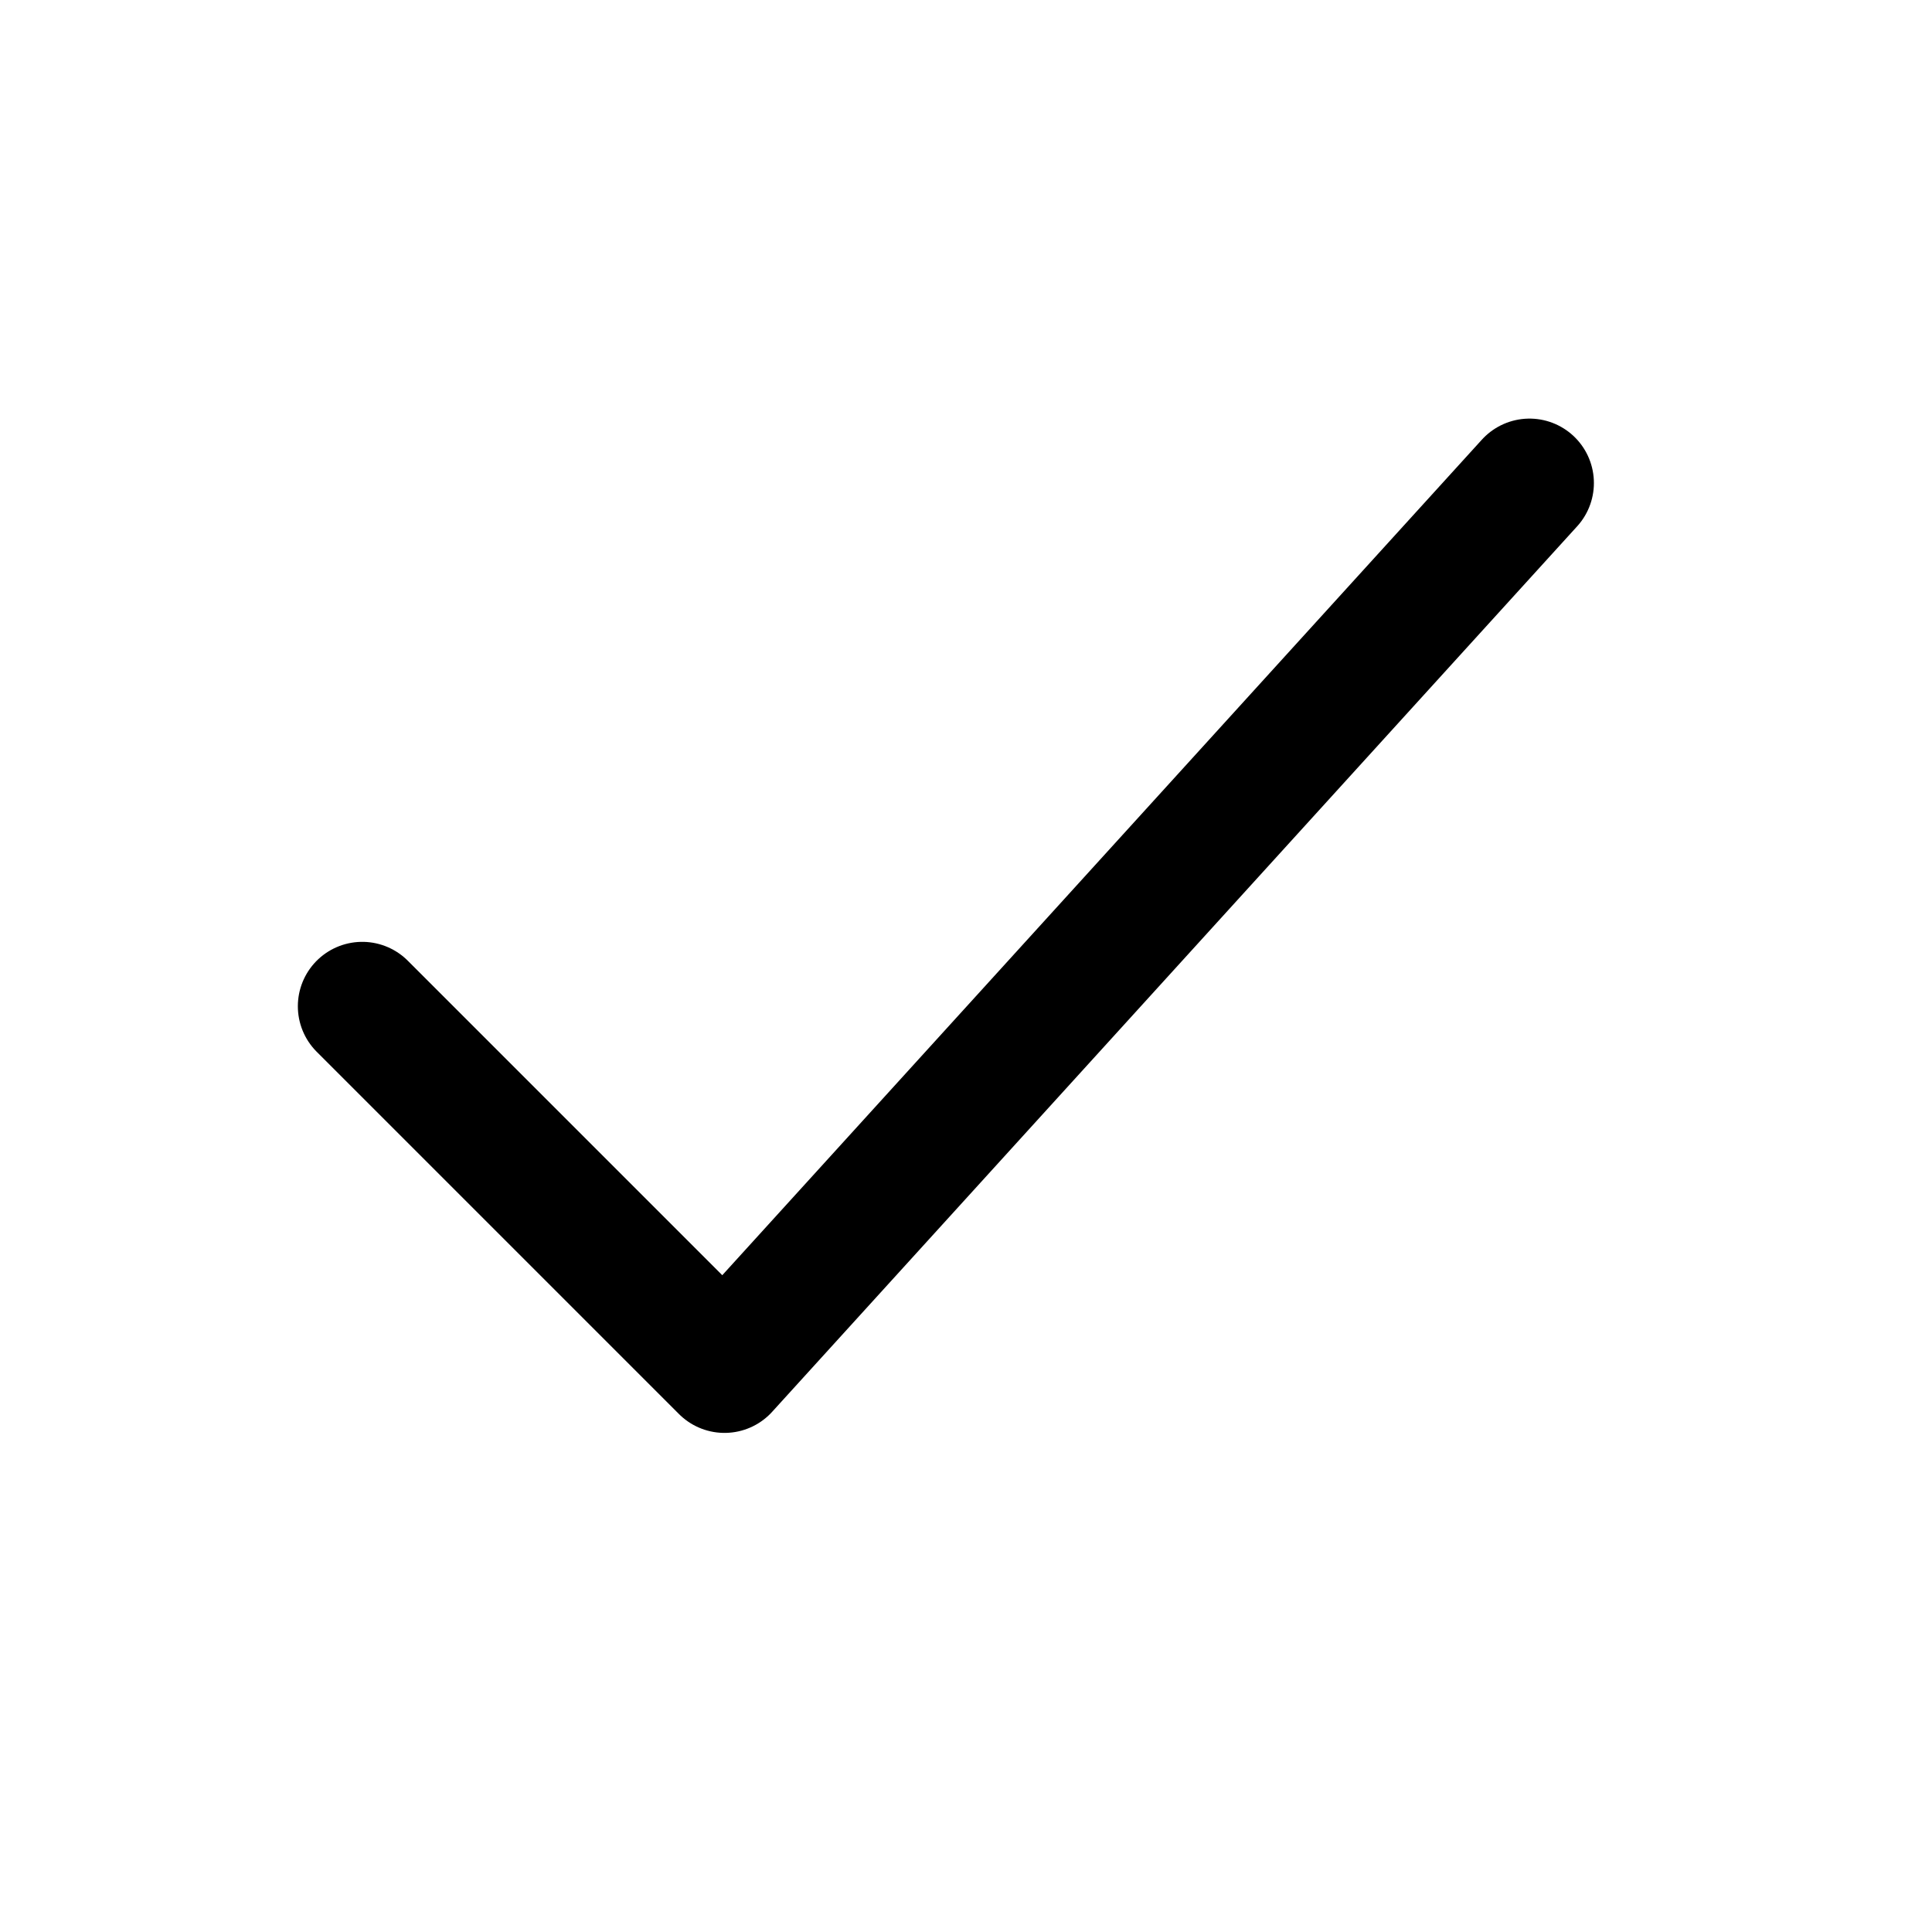
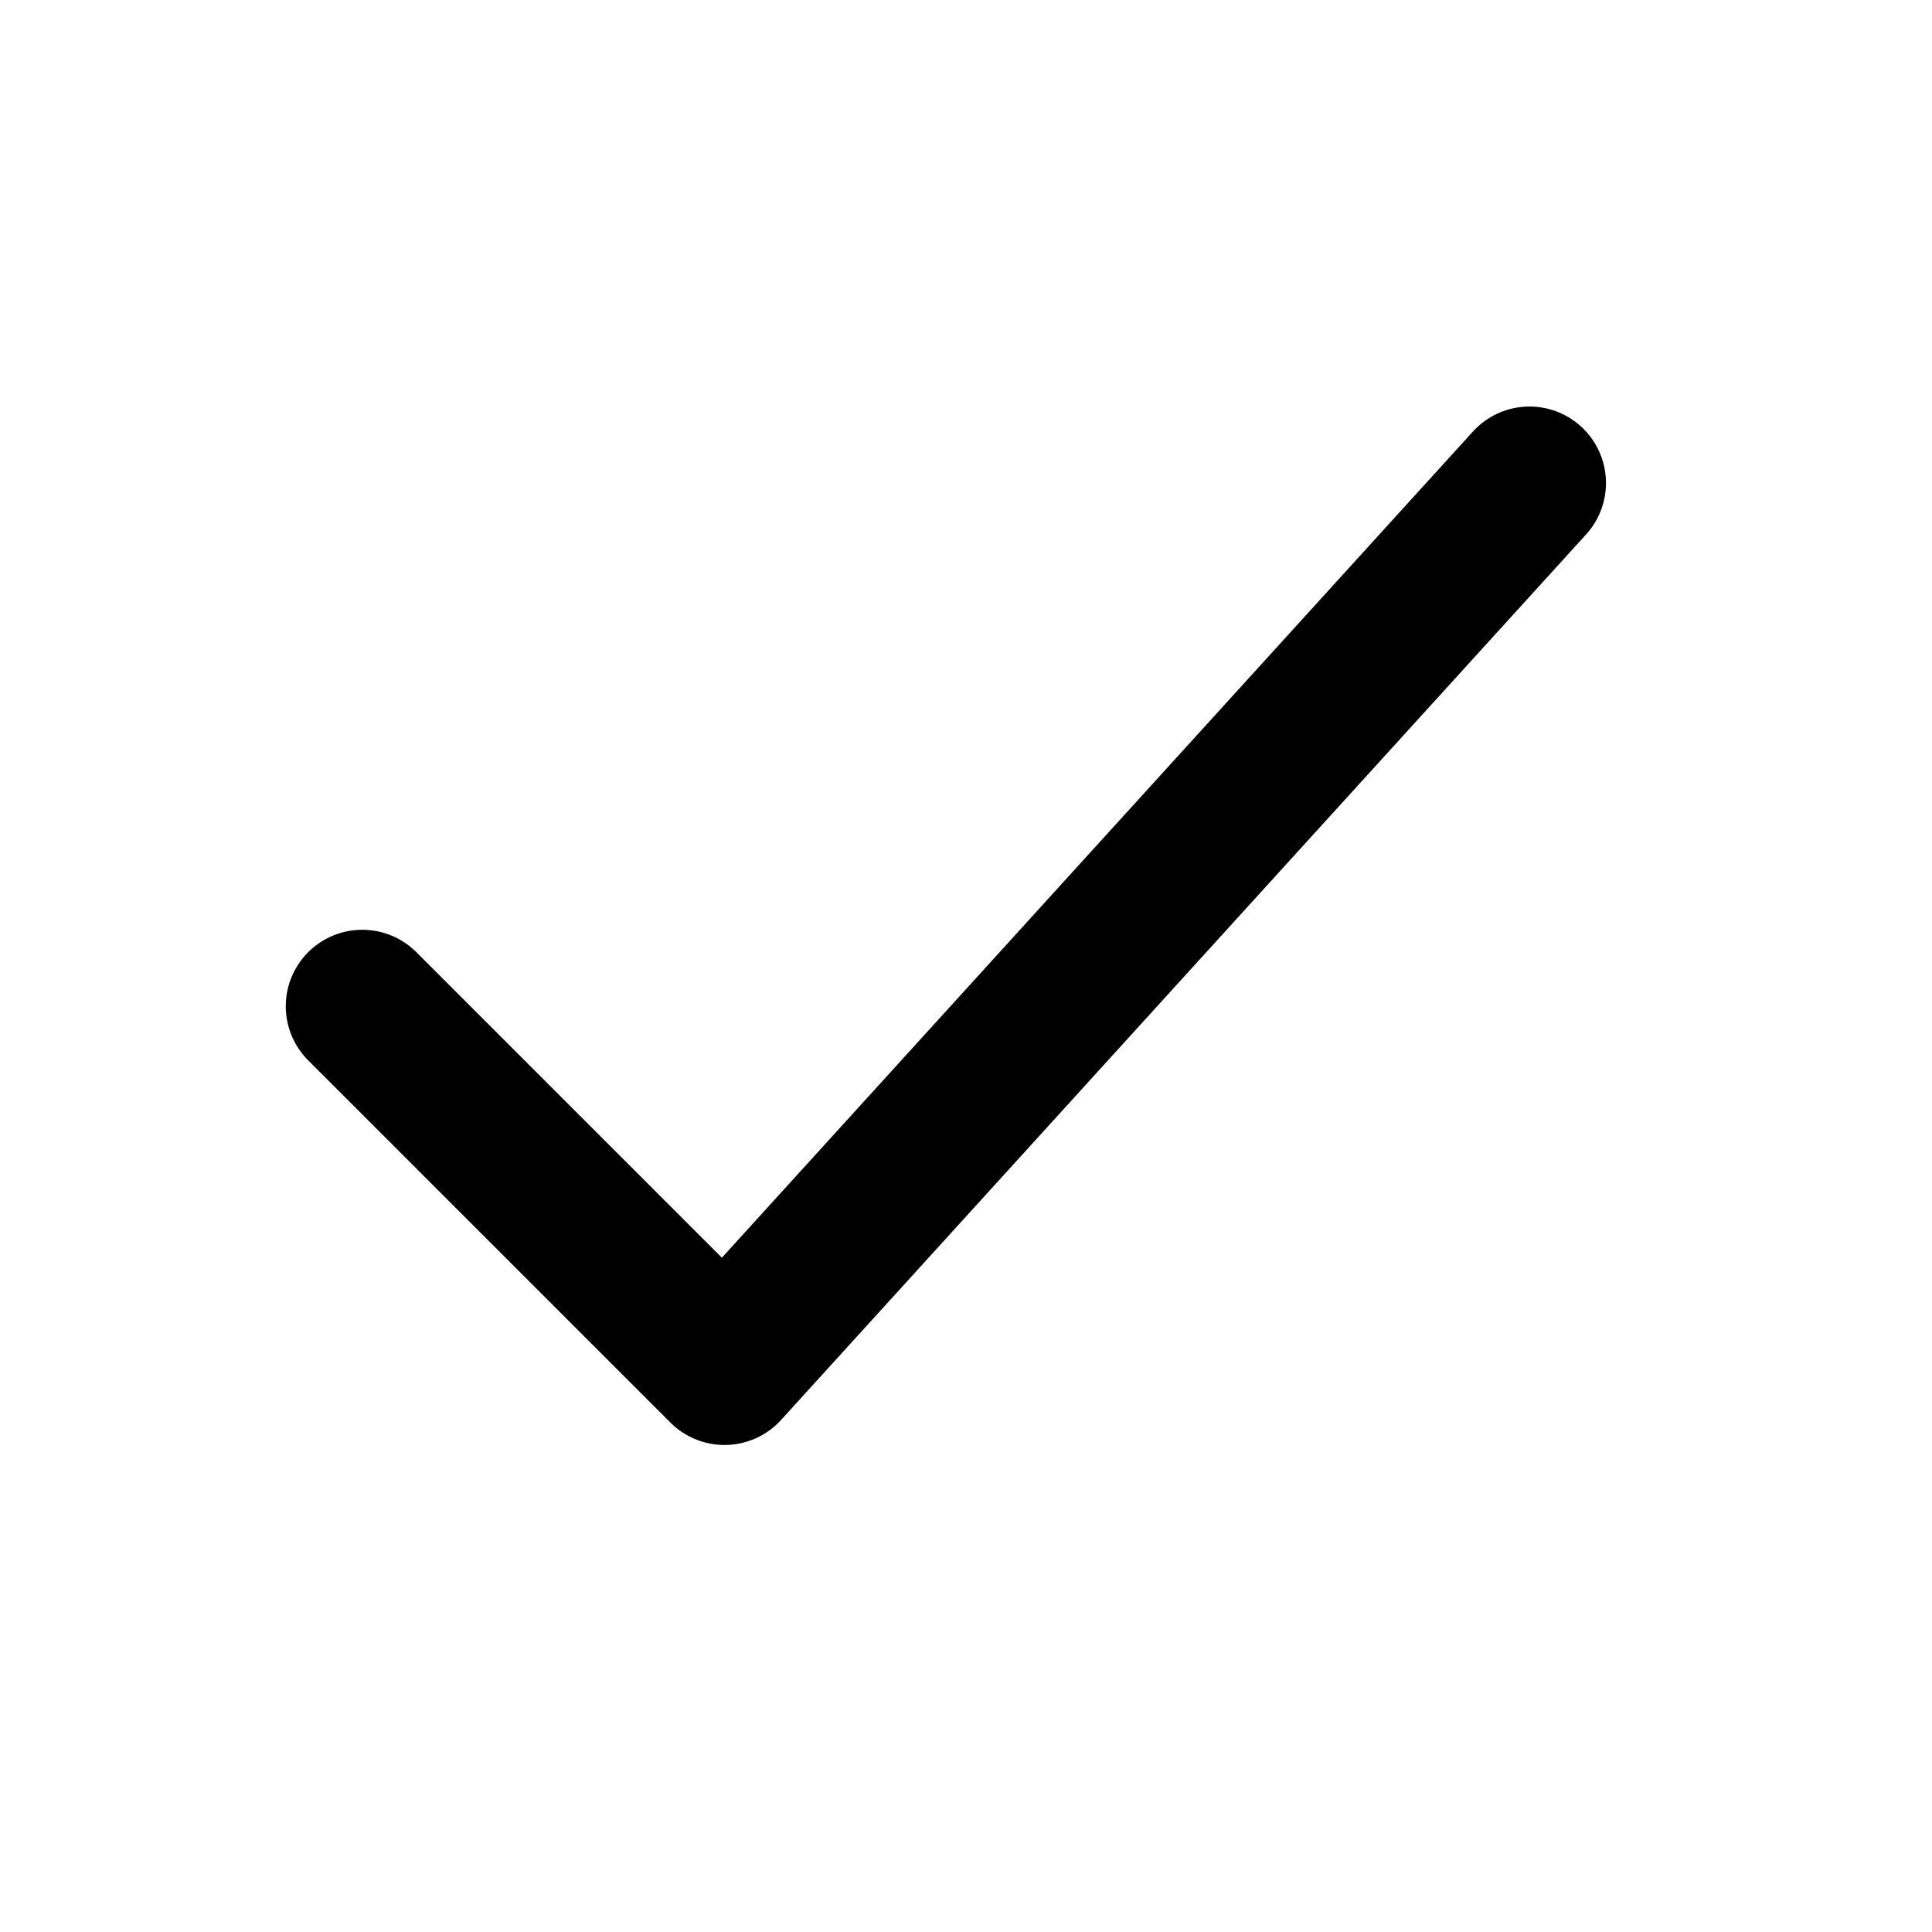
- <svg xmlns="http://www.w3.org/2000/svg" viewBox="0 0 24 24" width="24" height="24" fill="none" stroke="currentColor" stroke-width="1.6" stroke-linecap="round" stroke-linejoin="round">
+ <svg xmlns="http://www.w3.org/2000/svg" viewBox="0 0 24 24" width="24" height="24" fill="none" stroke="currentColor" stroke-width="1.9" stroke-linecap="round" stroke-linejoin="round">
  <path d="M4.5 12.5l4.5 4.5 10-11" />
</svg>
